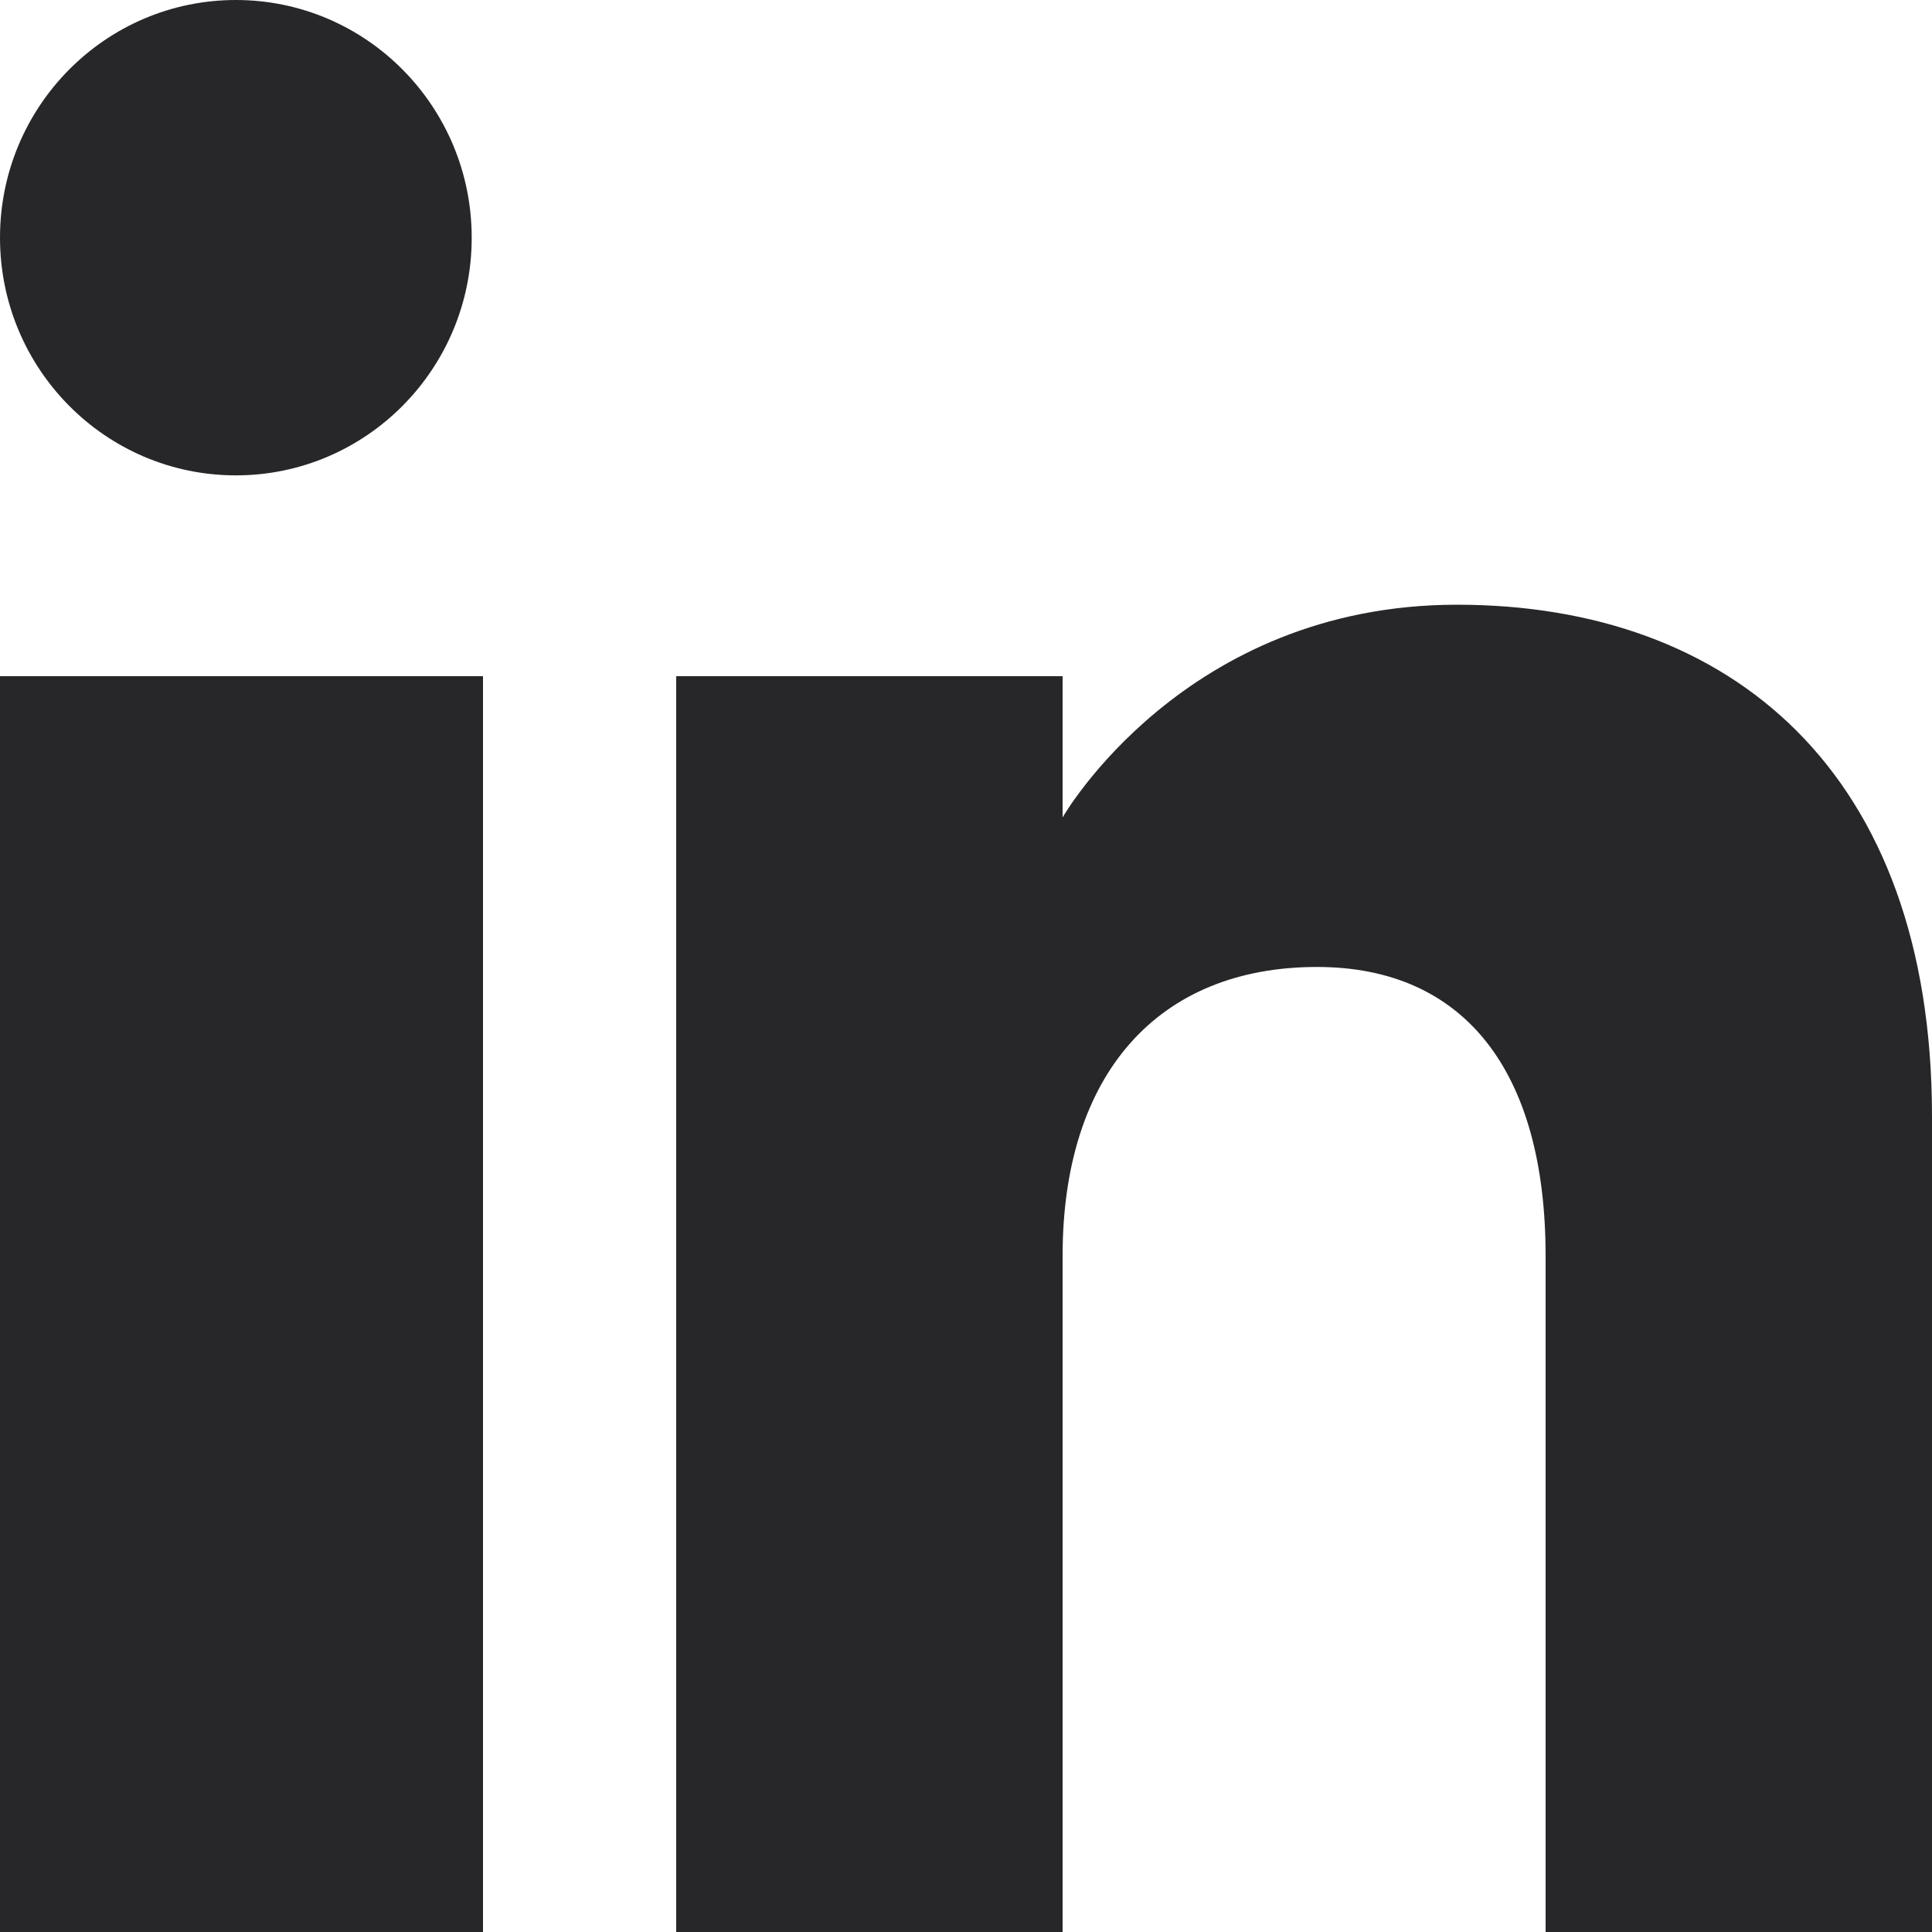
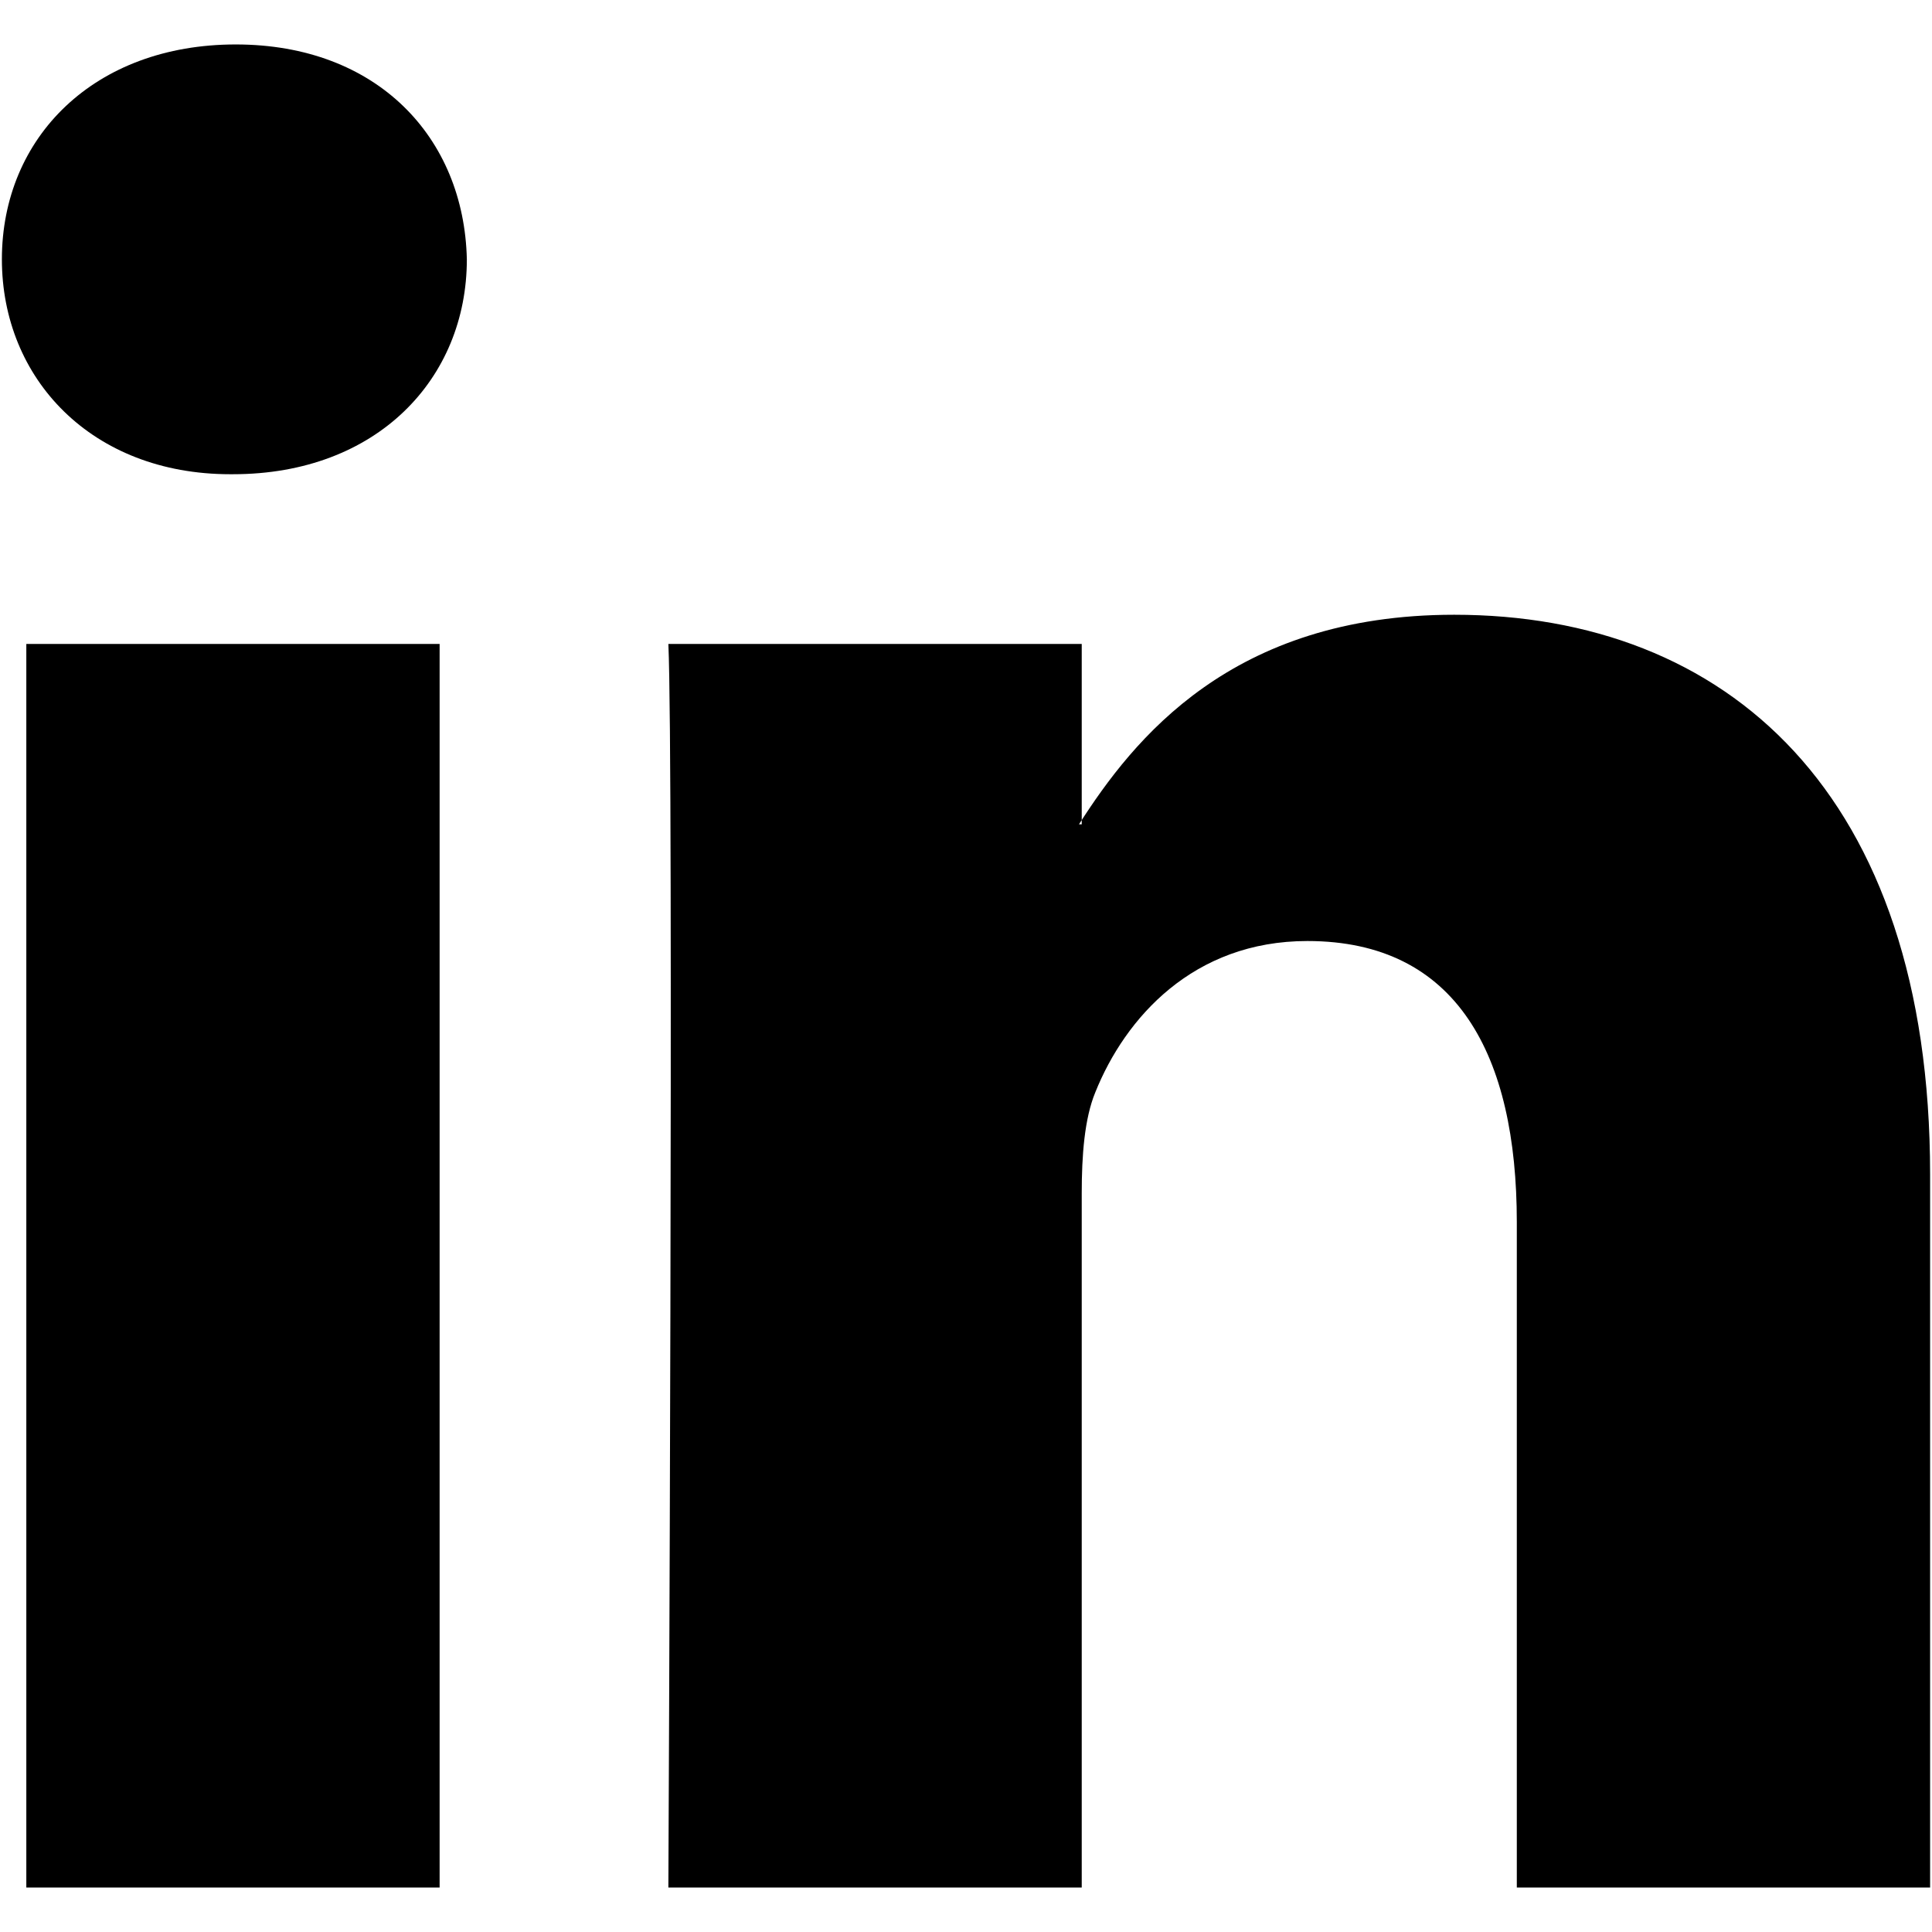
- <svg xmlns="http://www.w3.org/2000/svg" viewBox="0 0 20 20" version="1.1" fill="#000000">
+ <svg xmlns="http://www.w3.org/2000/svg" fill="#000000" version="1.1" viewBox="0 0 512 512" xml:space="preserve">
  <g id="SVGRepo_bgCarrier" stroke-width="0" />
  <g id="SVGRepo_tracerCarrier" stroke-linecap="round" stroke-linejoin="round" />
  <g id="SVGRepo_iconCarrier">
-     <defs> </defs>
-     <g id="Page-1" stroke="none" stroke-width="1" fill="none" fill-rule="evenodd">
-       <g id="Dribbble-Light-Preview" transform="translate(-180, -7479)" fill="#27272a">
-         <g id="icons" transform="translate(56, 160)">
-           <path d="M144,7339 L140,7339 L140,7332.001 C140,7330.081 139.153,7329.01 137.634,7329.01 C135.981,7329.01 135,7330.126 135,7332.001 L135,7339 L131,7339 L131,7326 L135,7326 L135,7327.462 C135,7327.462 136.255,7325.26 139.083,7325.26 C141.912,7325.26 144,7326.986 144,7330.558 L144,7339 L144,7339 Z M126.442,7323.921 C125.093,7323.921 124,7322.819 124,7321.46 C124,7320.102 125.093,7319 126.442,7319 C127.79,7319 128.883,7320.102 128.883,7321.46 C128.884,7322.819 127.79,7323.921 126.442,7323.921 L126.442,7323.921 Z M124,7339 L129,7339 L129,7326 L124,7326 L124,7339 Z" id="linkedin-[#27272a]"> </path>
-         </g>
-       </g>
+     <g id="7935ec95c421cee6d86eb22ecd125aef">
+       <path style="display: inline; fill-rule: evenodd; clip-rule: evenodd;" d="M116.504,500.219V170.654H6.975v329.564H116.504 L116.504,500.219z M61.751,125.674c38.183,0,61.968-25.328,61.968-56.953c-0.722-32.328-23.785-56.941-61.252-56.941 C24.994,11.781,0.5,36.394,0.5,68.722c0,31.625,23.772,56.953,60.53,56.953H61.751L61.751,125.674z M177.124,500.219 c0,0,1.437-298.643,0-329.564H286.67v47.794h-0.727c14.404-22.49,40.354-55.533,99.44-55.533 c72.085,0,126.116,47.103,126.116,148.333v188.971H401.971V323.912c0-44.301-15.848-74.531-55.497-74.531 c-30.254,0-48.284,20.38-56.202,40.08c-2.897,7.012-3.602,16.861-3.602,26.711v184.047H177.124L177.124,500.219z"> </path>
    </g>
  </g>
</svg>
